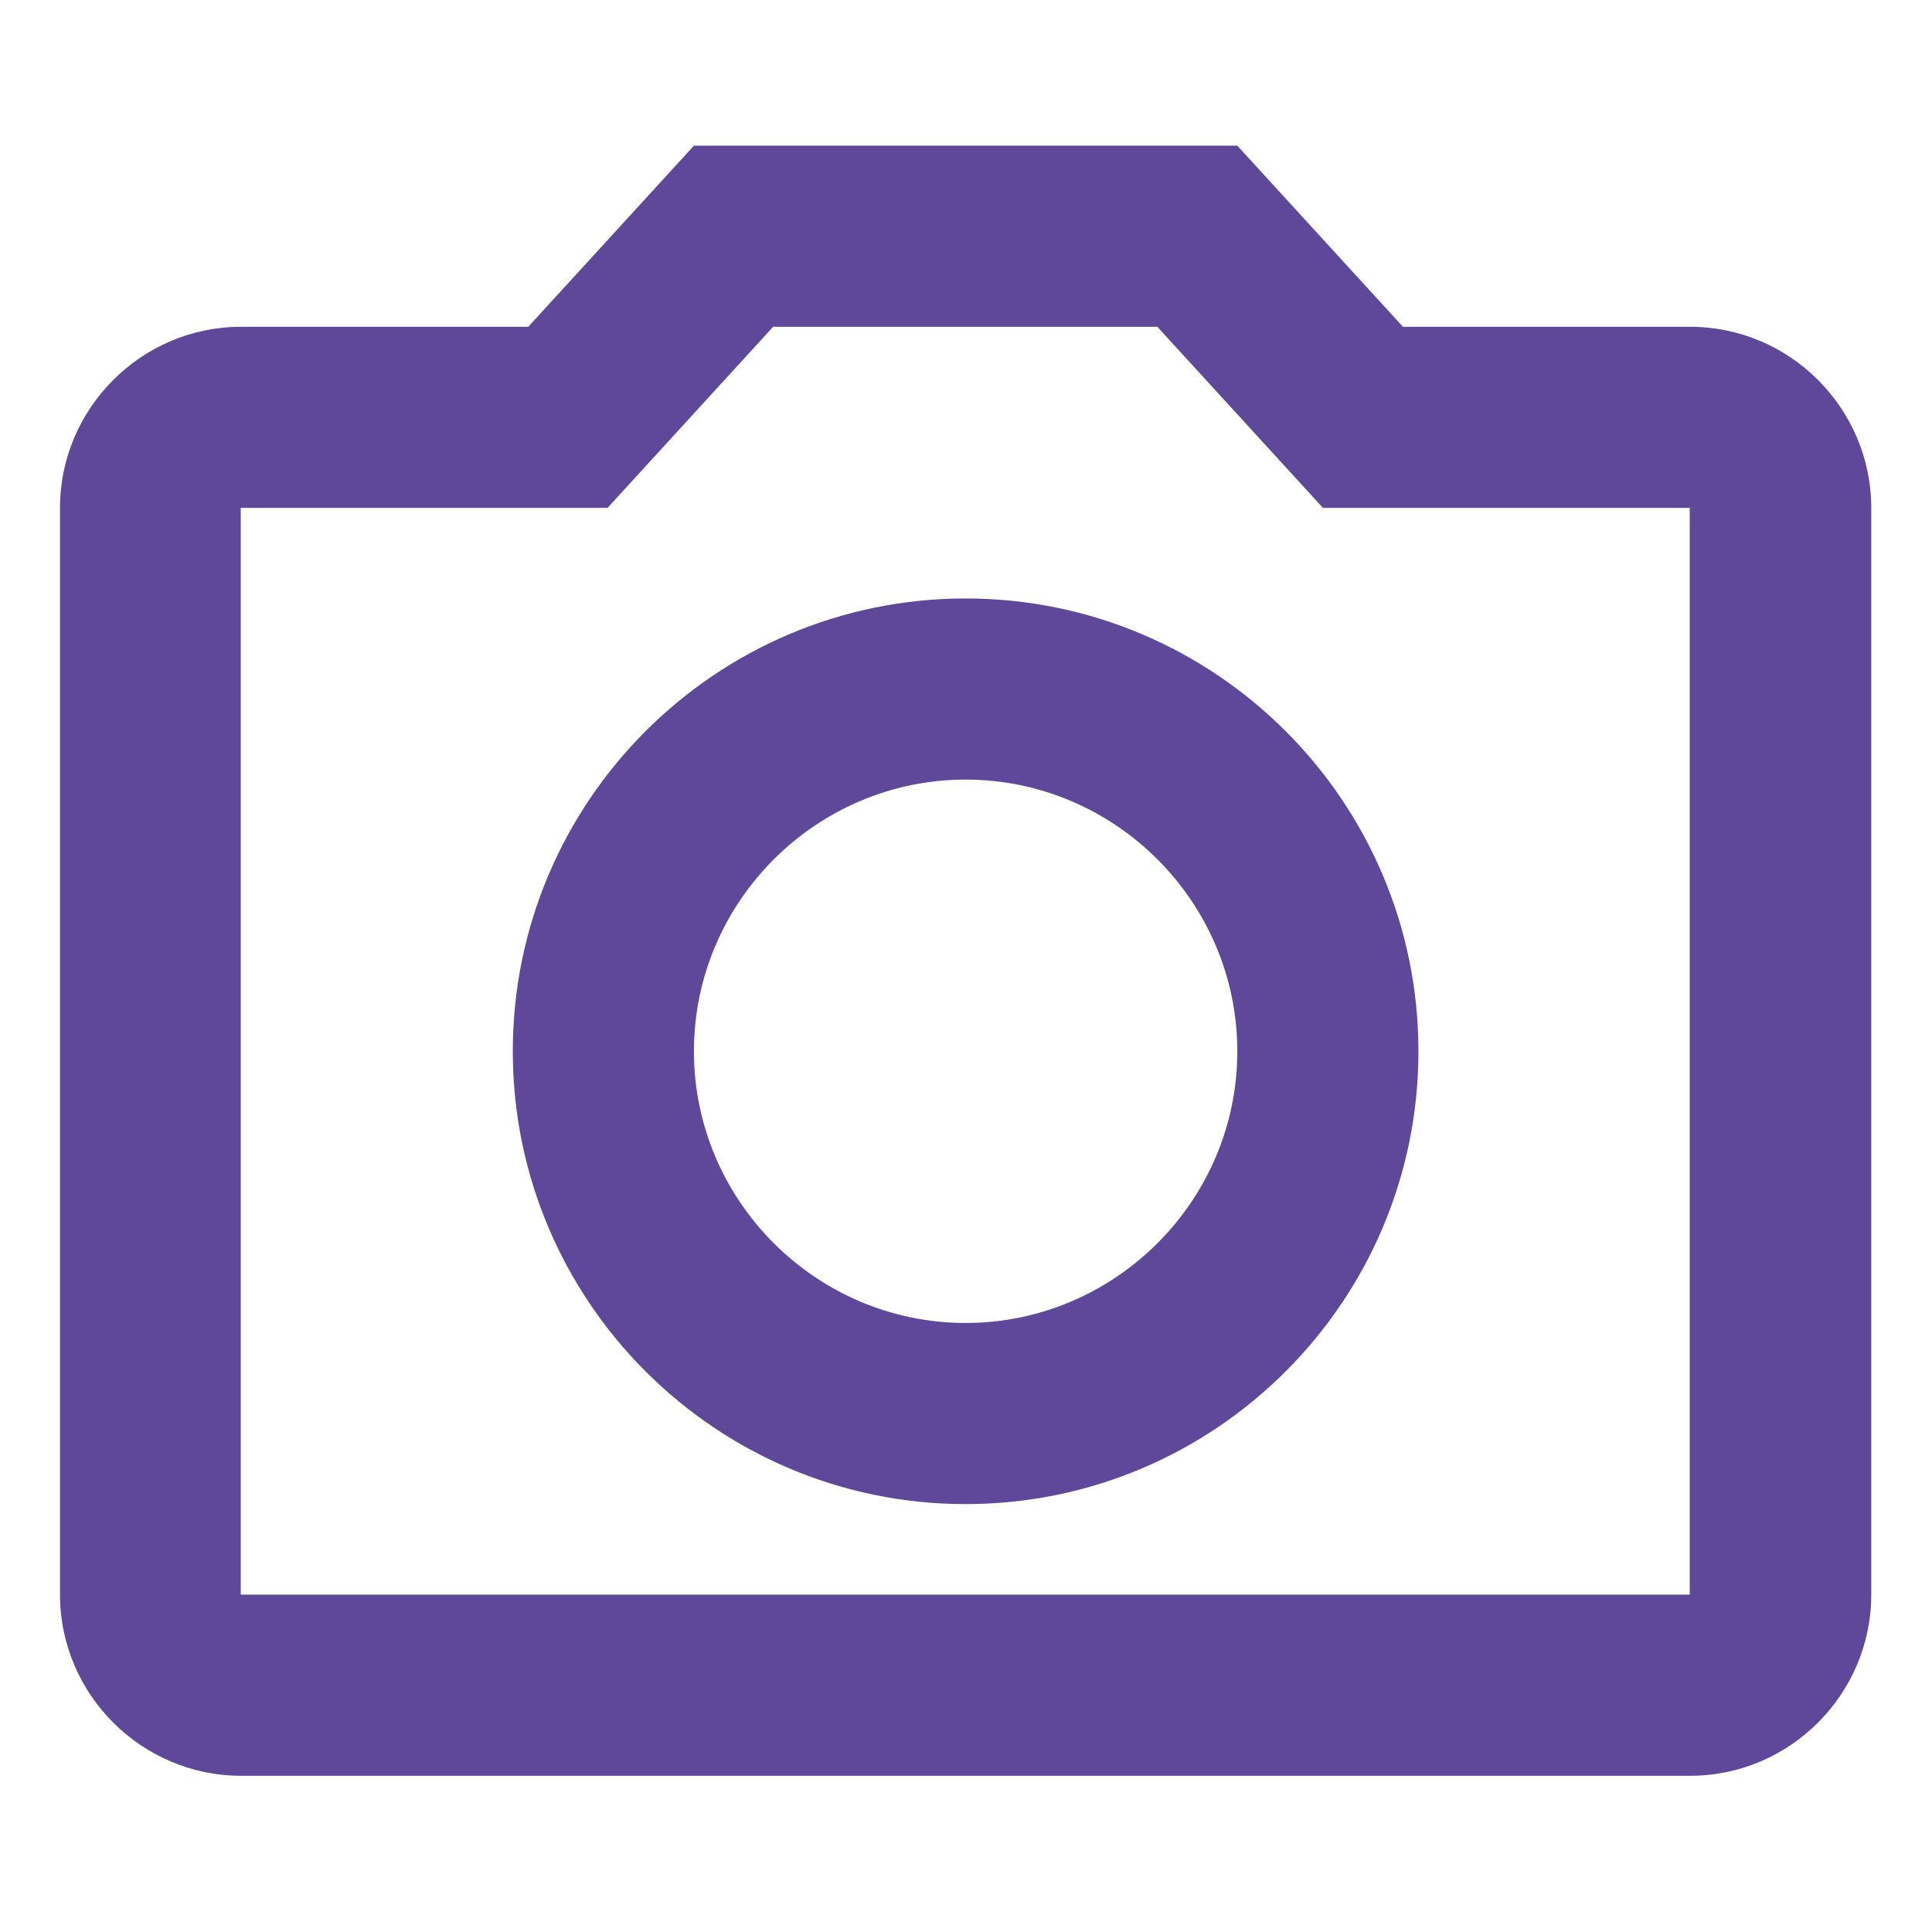
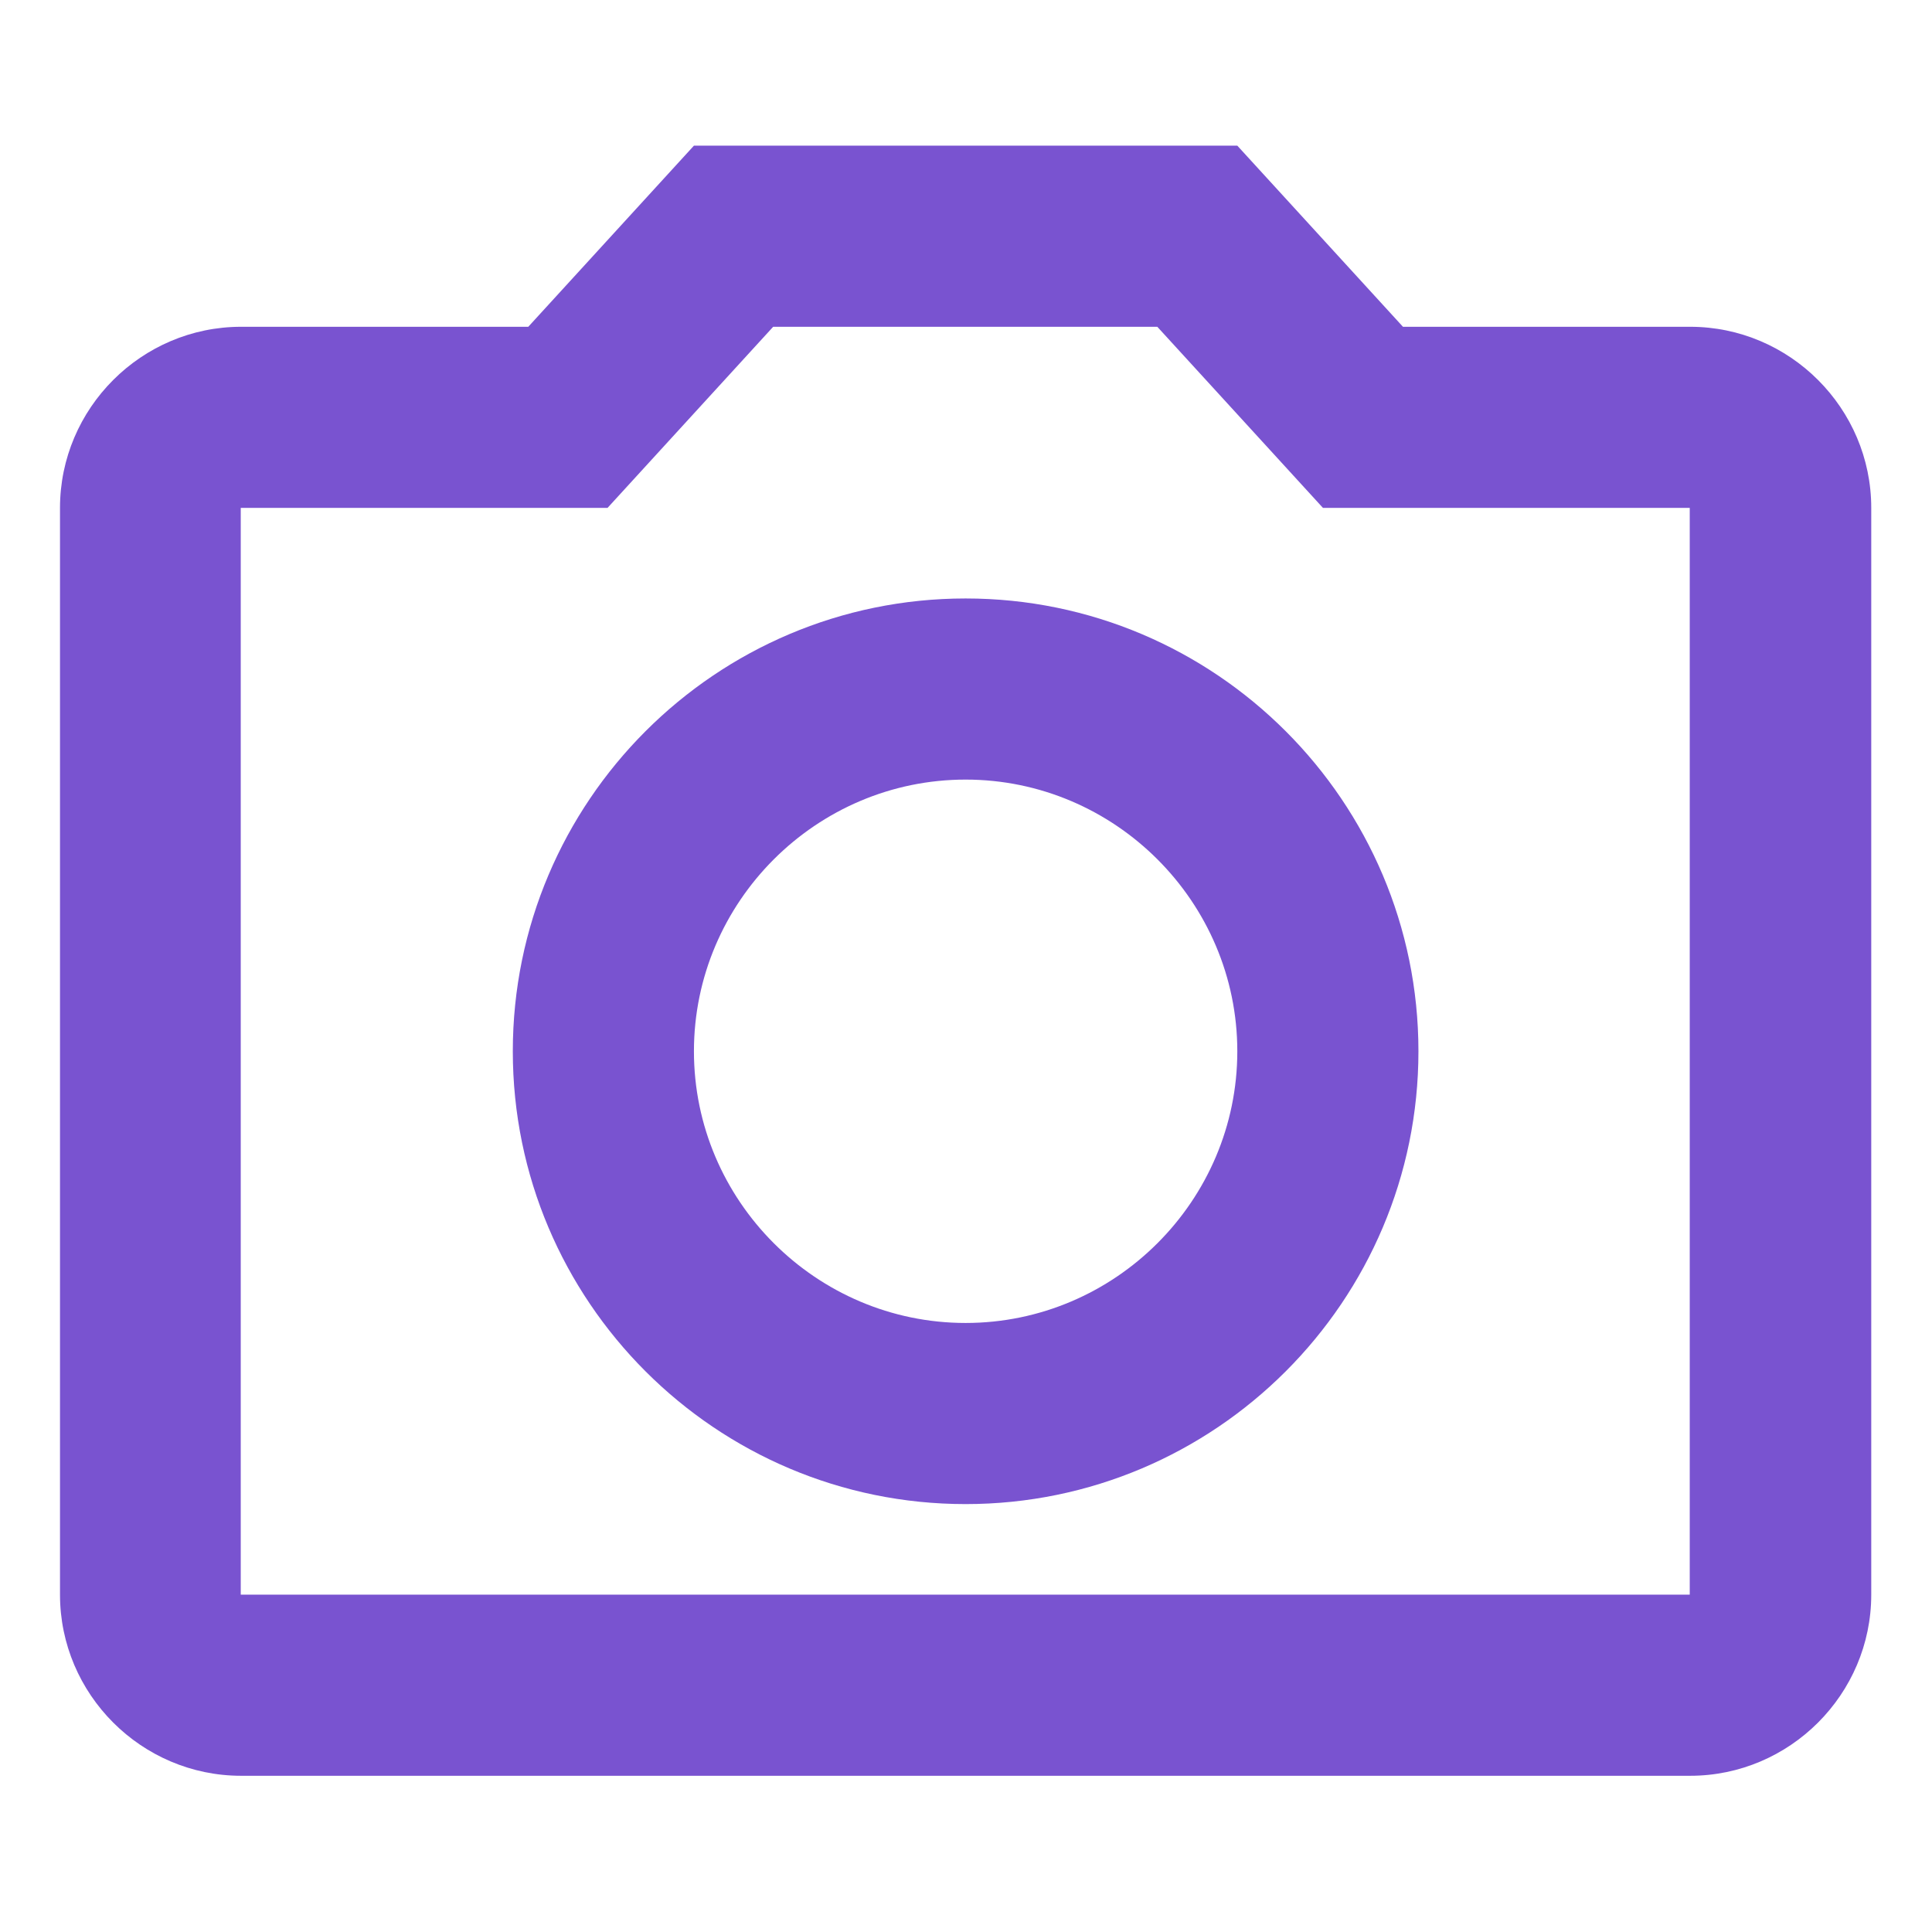
<svg xmlns="http://www.w3.org/2000/svg" version="1.1" id="Layer_1" x="0px" y="0px" viewBox="0 0 512 512" enable-background="new 0 0 512 512" xml:space="preserve">
-   <path fill="#5f4899" d="M306.7,86.6l43.9,48h97.2v288h-384v-288h97.2l43.9-48H306.7 M327.9,38.6h-144l-43.9,48H63.9  c-26.4,0-48,21.6-48,48v288c0,26.4,21.6,48,48,48h384c26.4,0,48-21.6,48-48v-288c0-26.4-21.6-48-48-48h-76.1L327.9,38.6z   M255.9,206.6c39.6,0,72,32.4,72,72s-32.4,72-72,72s-72-32.4-72-72S216.3,206.6,255.9,206.6 M255.9,158.6c-66.2,0-120,53.8-120,120  s53.8,120,120,120s120-53.8,120-120S322.1,158.6,255.9,158.6z" />
+   <path fill="#7953d0" d="M306.7,86.6l43.9,48h97.2v288h-384v-288h97.2l43.9-48H306.7 M327.9,38.6h-144l-43.9,48H63.9  c-26.4,0-48,21.6-48,48v288c0,26.4,21.6,48,48,48h384c26.4,0,48-21.6,48-48v-288c0-26.4-21.6-48-48-48h-76.1L327.9,38.6z   M255.9,206.6c39.6,0,72,32.4,72,72s-32.4,72-72,72s-72-32.4-72-72S216.3,206.6,255.9,206.6 M255.9,158.6c-66.2,0-120,53.8-120,120  s53.8,120,120,120s120-53.8,120-120S322.1,158.6,255.9,158.6z" />
</svg>
